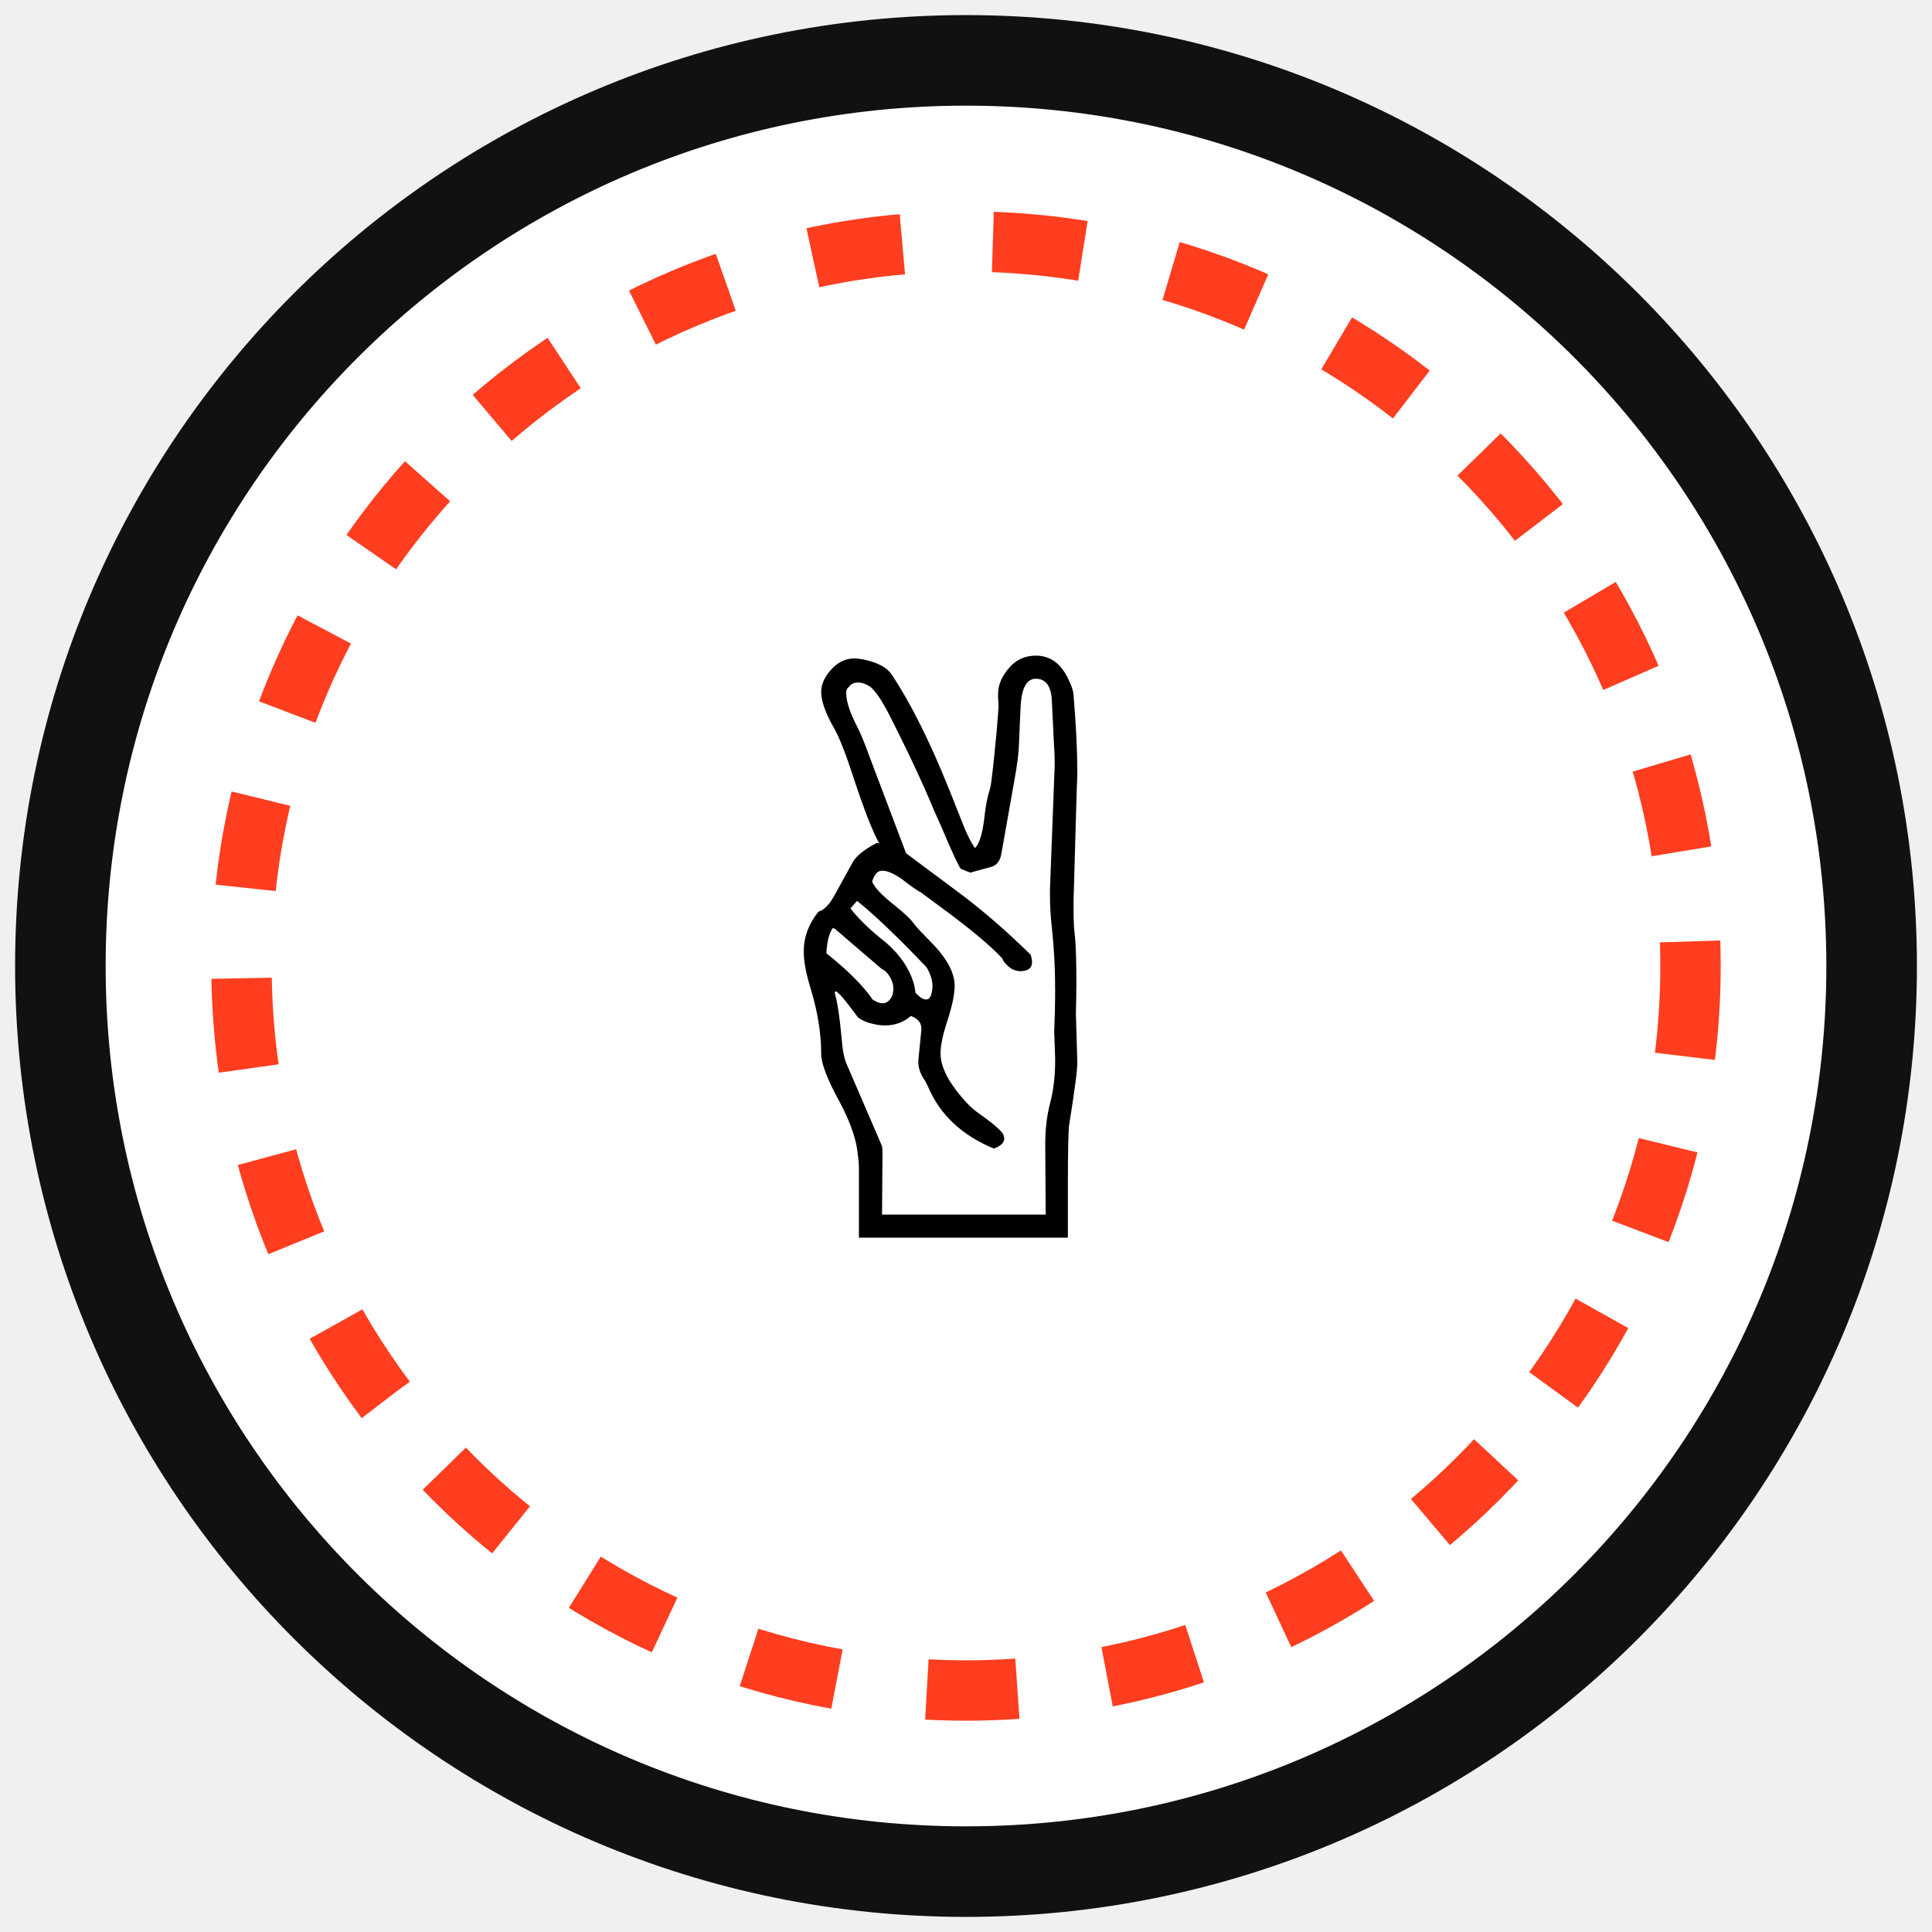
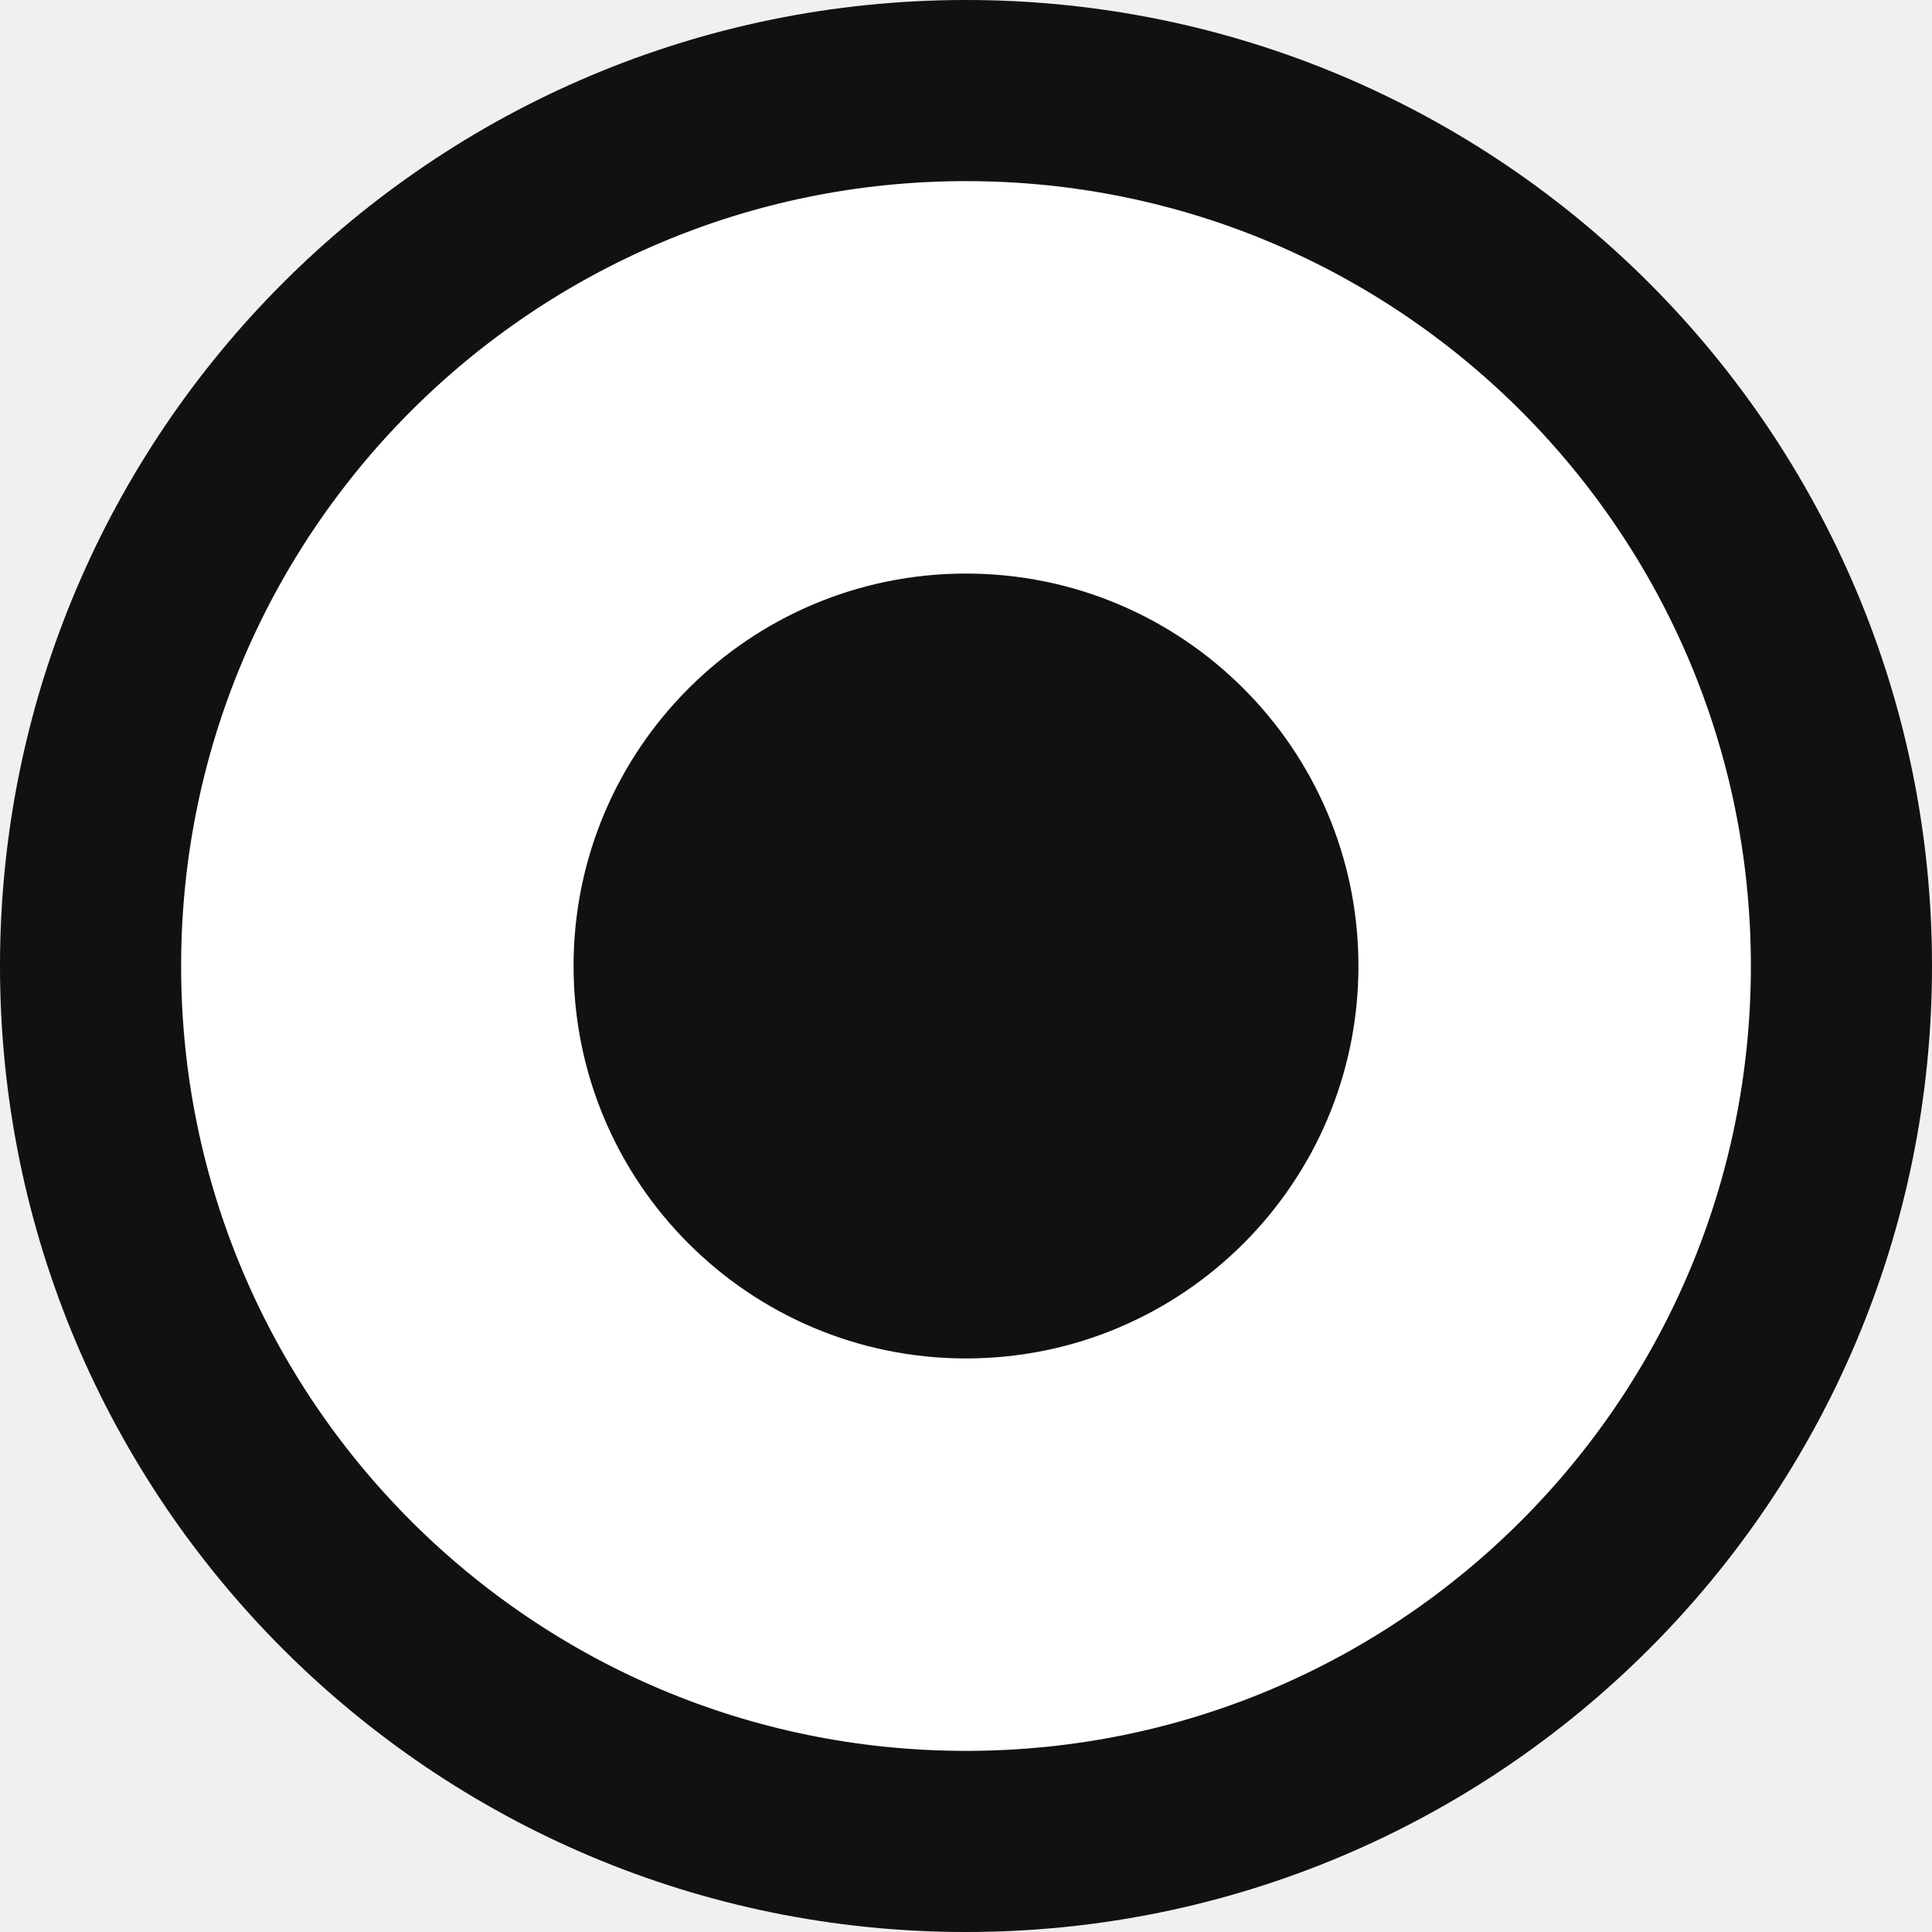
<svg xmlns="http://www.w3.org/2000/svg" viewBox="0 0 64 64">
-   <circle cx="32" cy="32" r="30" fill="#ffffff" stroke="#111111" stroke-width="3" />
-   <circle cx="32" cy="32" r="24" fill="none" stroke="#ff3d1f" stroke-width="2" stroke-dasharray="3 3" />
-   <text x="32" y="41" font-size="26" text-anchor="middle" font-family="sans-serif">✌️</text>
+   <circle cx="32" cy="32" r="29" fill="#ffffff" stroke="#111111" stroke-width="6" />
+   <circle cx="32" cy="32" r="13" fill="#111111" />
</svg>
